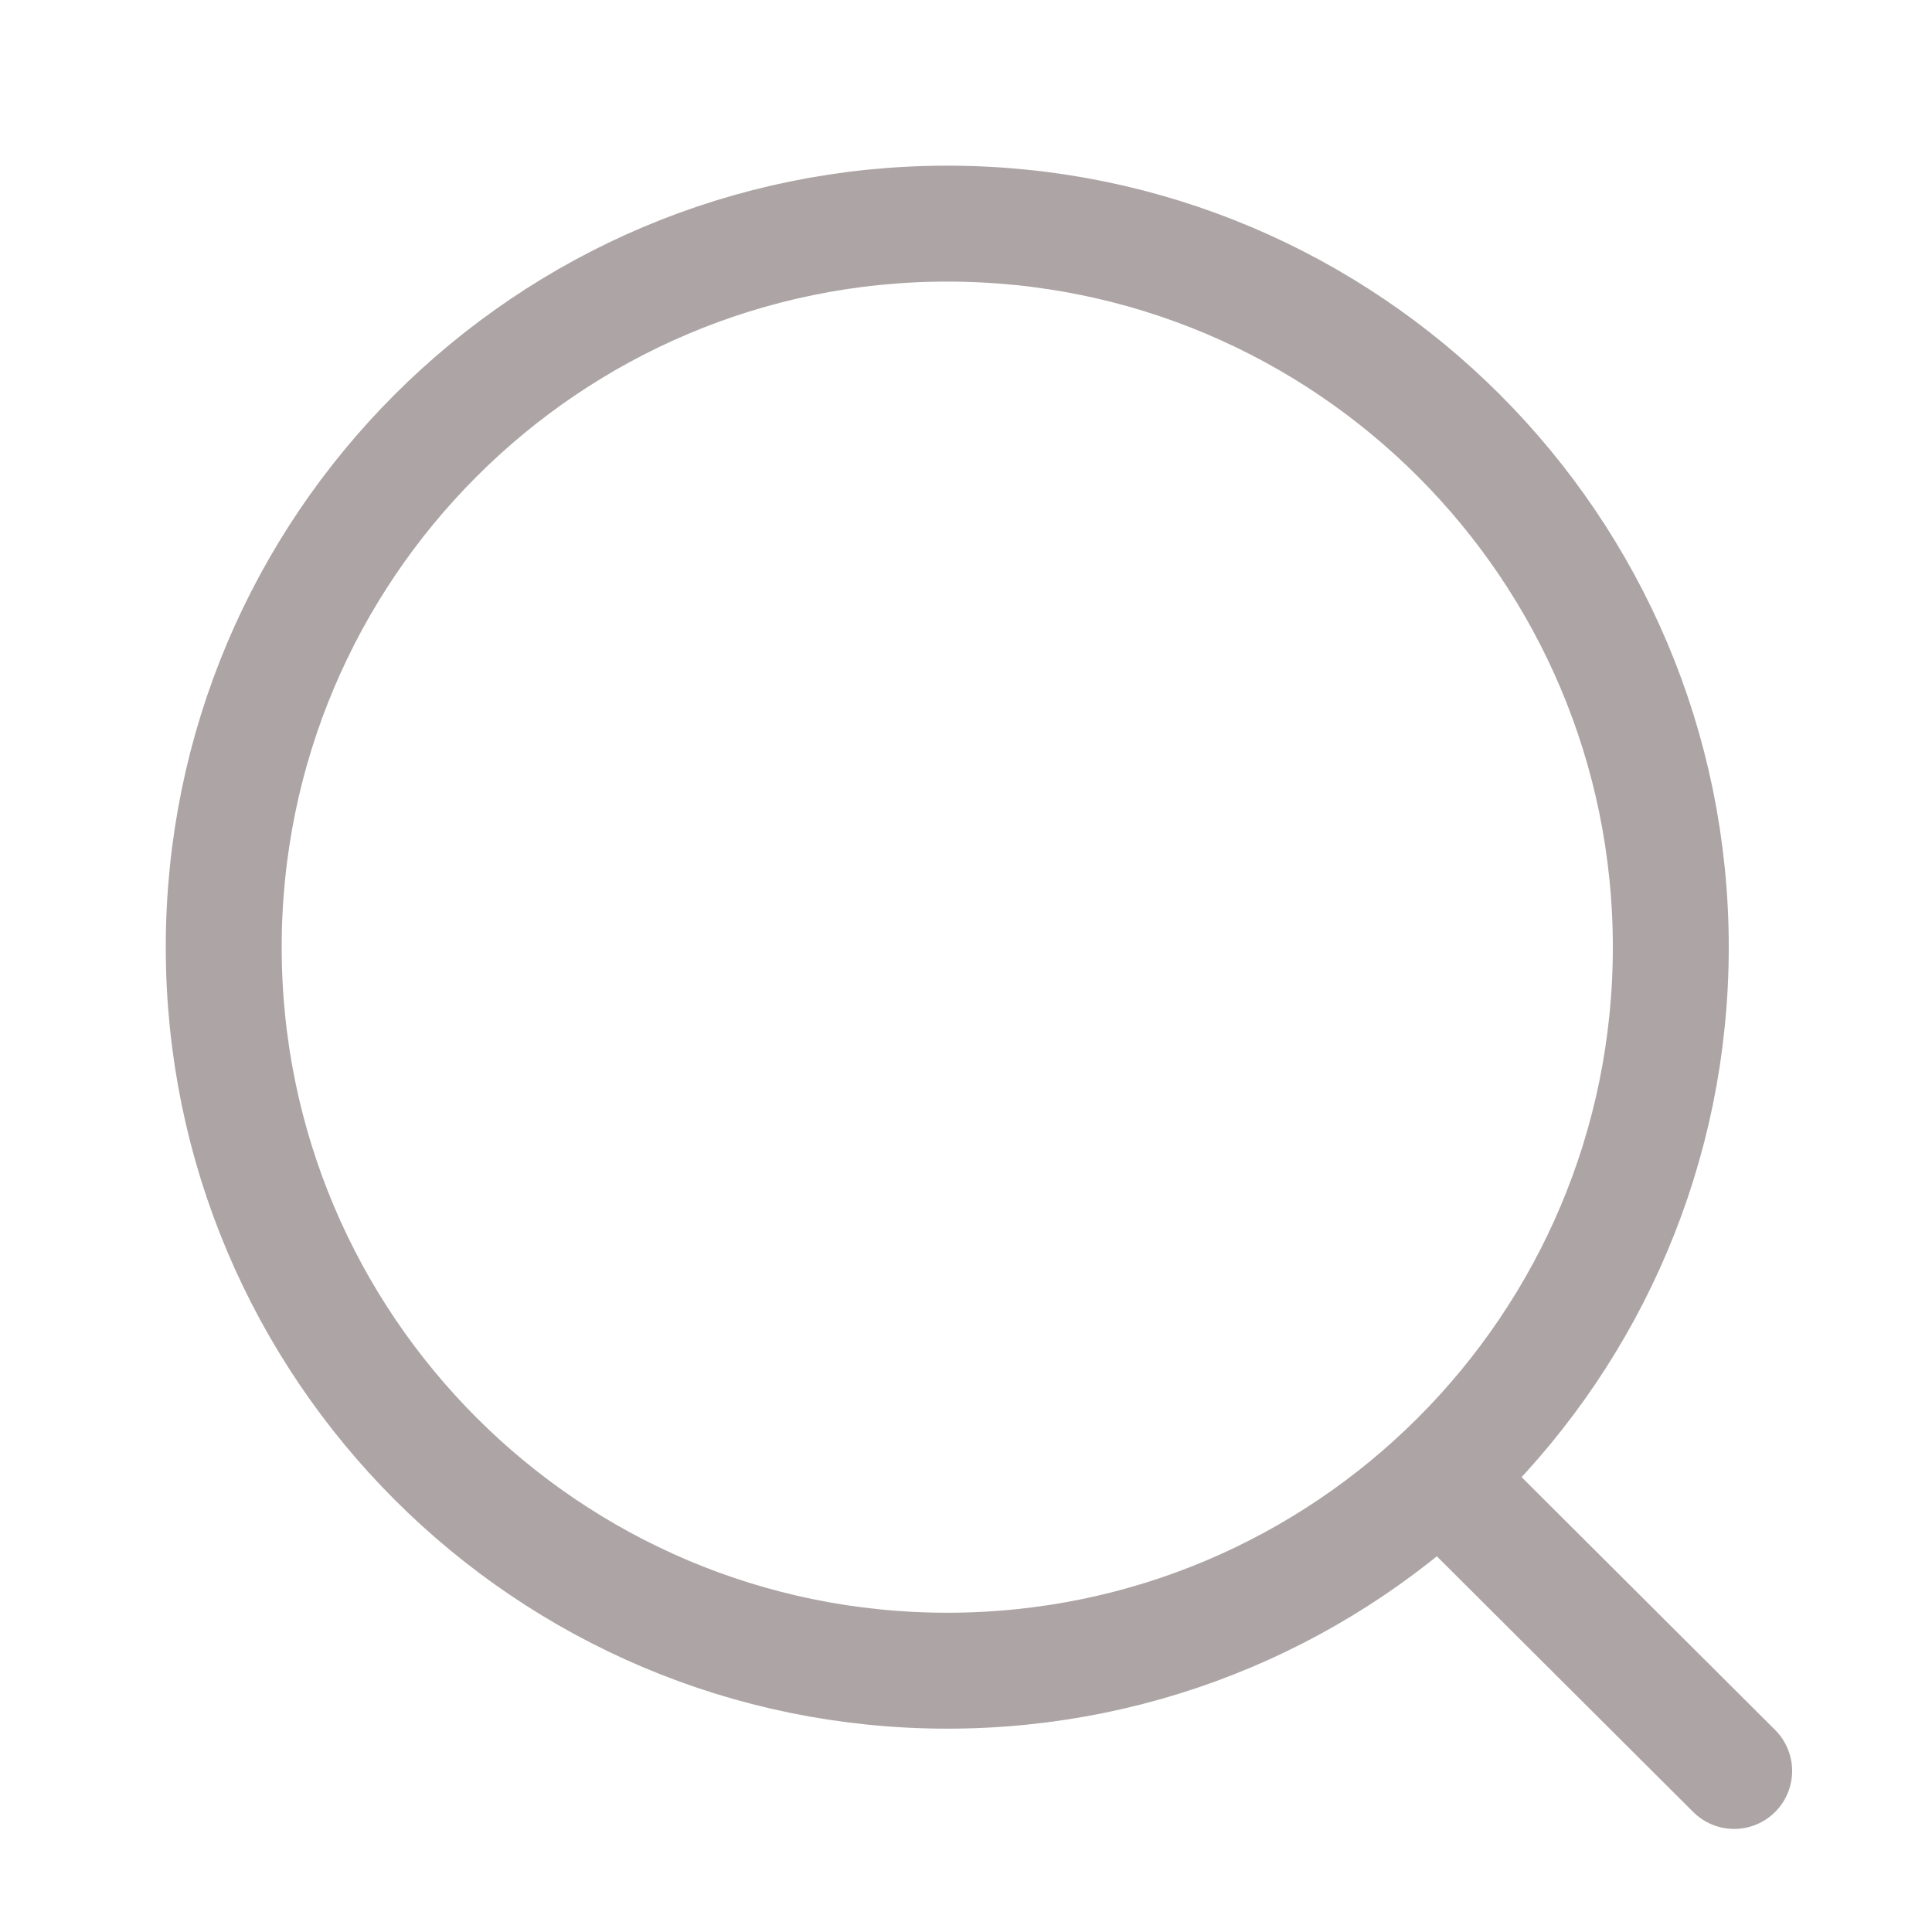
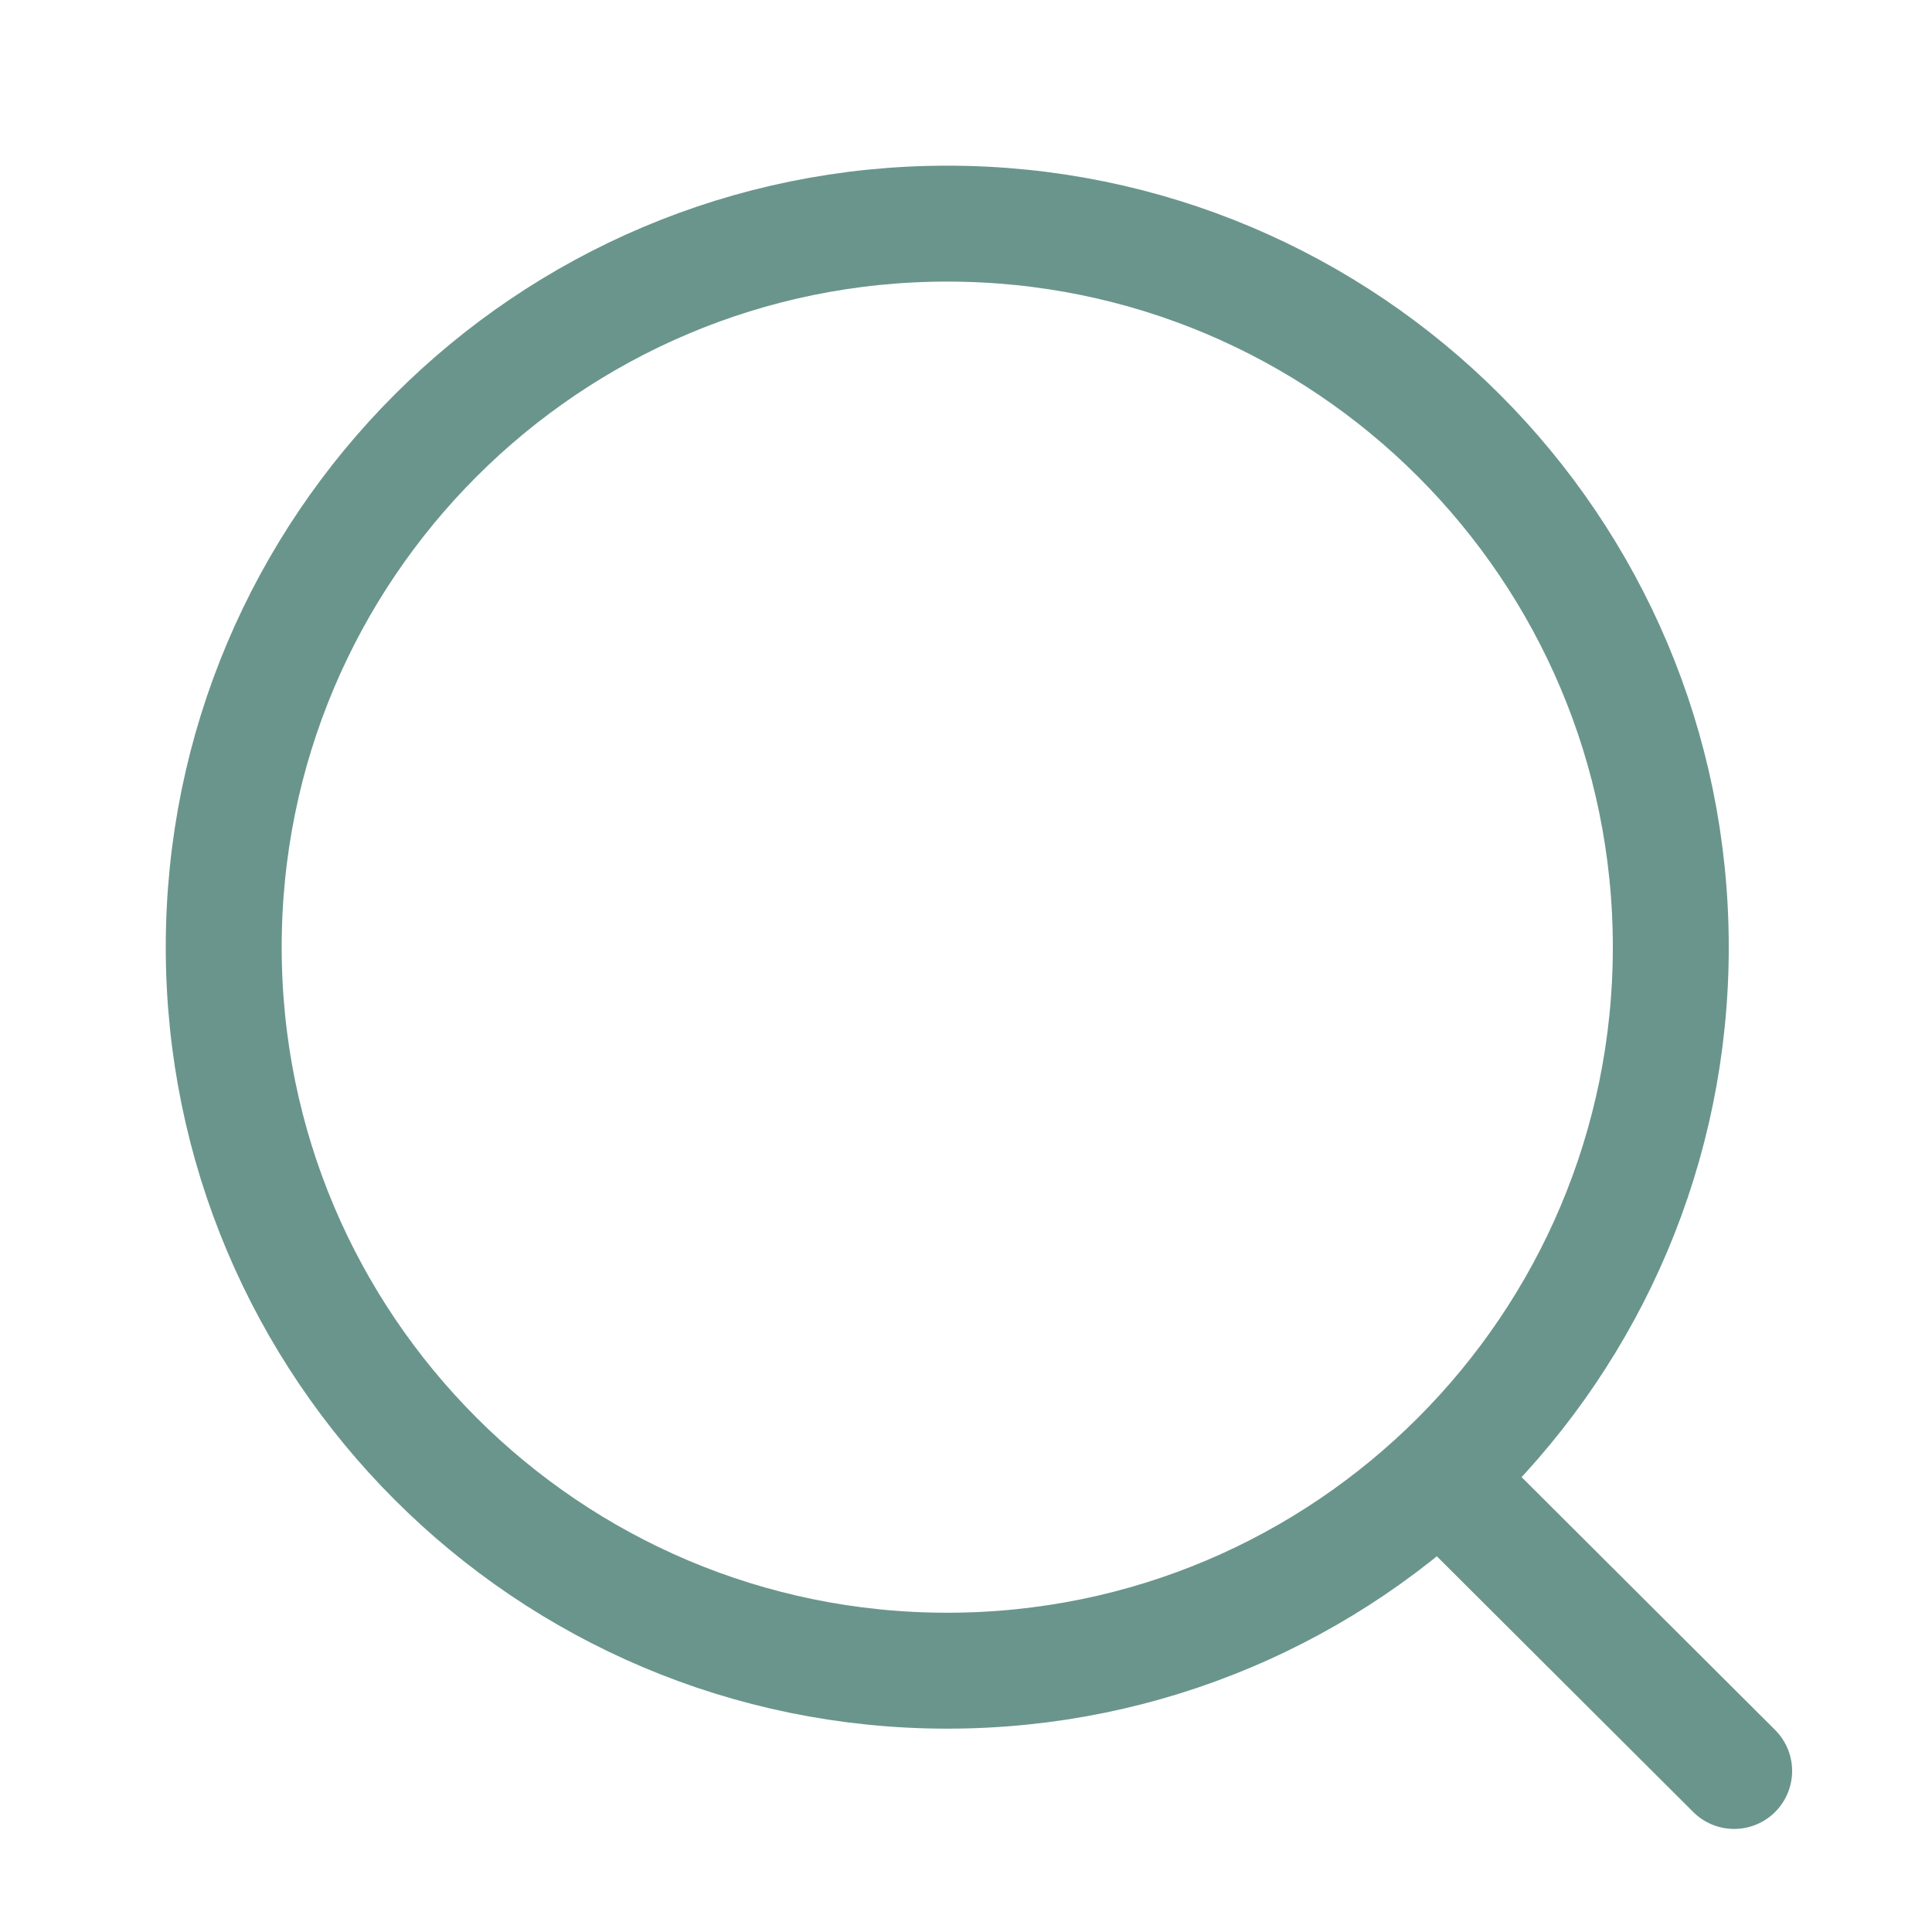
<svg xmlns="http://www.w3.org/2000/svg" width="20" height="20" viewBox="0 0 20 20" fill="none">
-   <ellipse cx="9.806" cy="9.805" rx="7.49" ry="7.49" stroke="#ADA4A5" stroke-width="1.2" stroke-linecap="round" stroke-linejoin="round" />
-   <path d="M15.015 15.404L17.952 18.333" stroke="#ADA4A5" stroke-width="1.2" stroke-linecap="round" stroke-linejoin="round" />
+   <ellipse cx="9.806" cy="9.805" rx="7.49" ry="7.49" stroke="#6A958C" stroke-width="1.2" stroke-linecap="round" stroke-linejoin="round" />
+   <path d="M15.015 15.404L17.952 18.333" stroke="#6A958C" stroke-width="1.2" stroke-linecap="round" stroke-linejoin="round" />
</svg>
